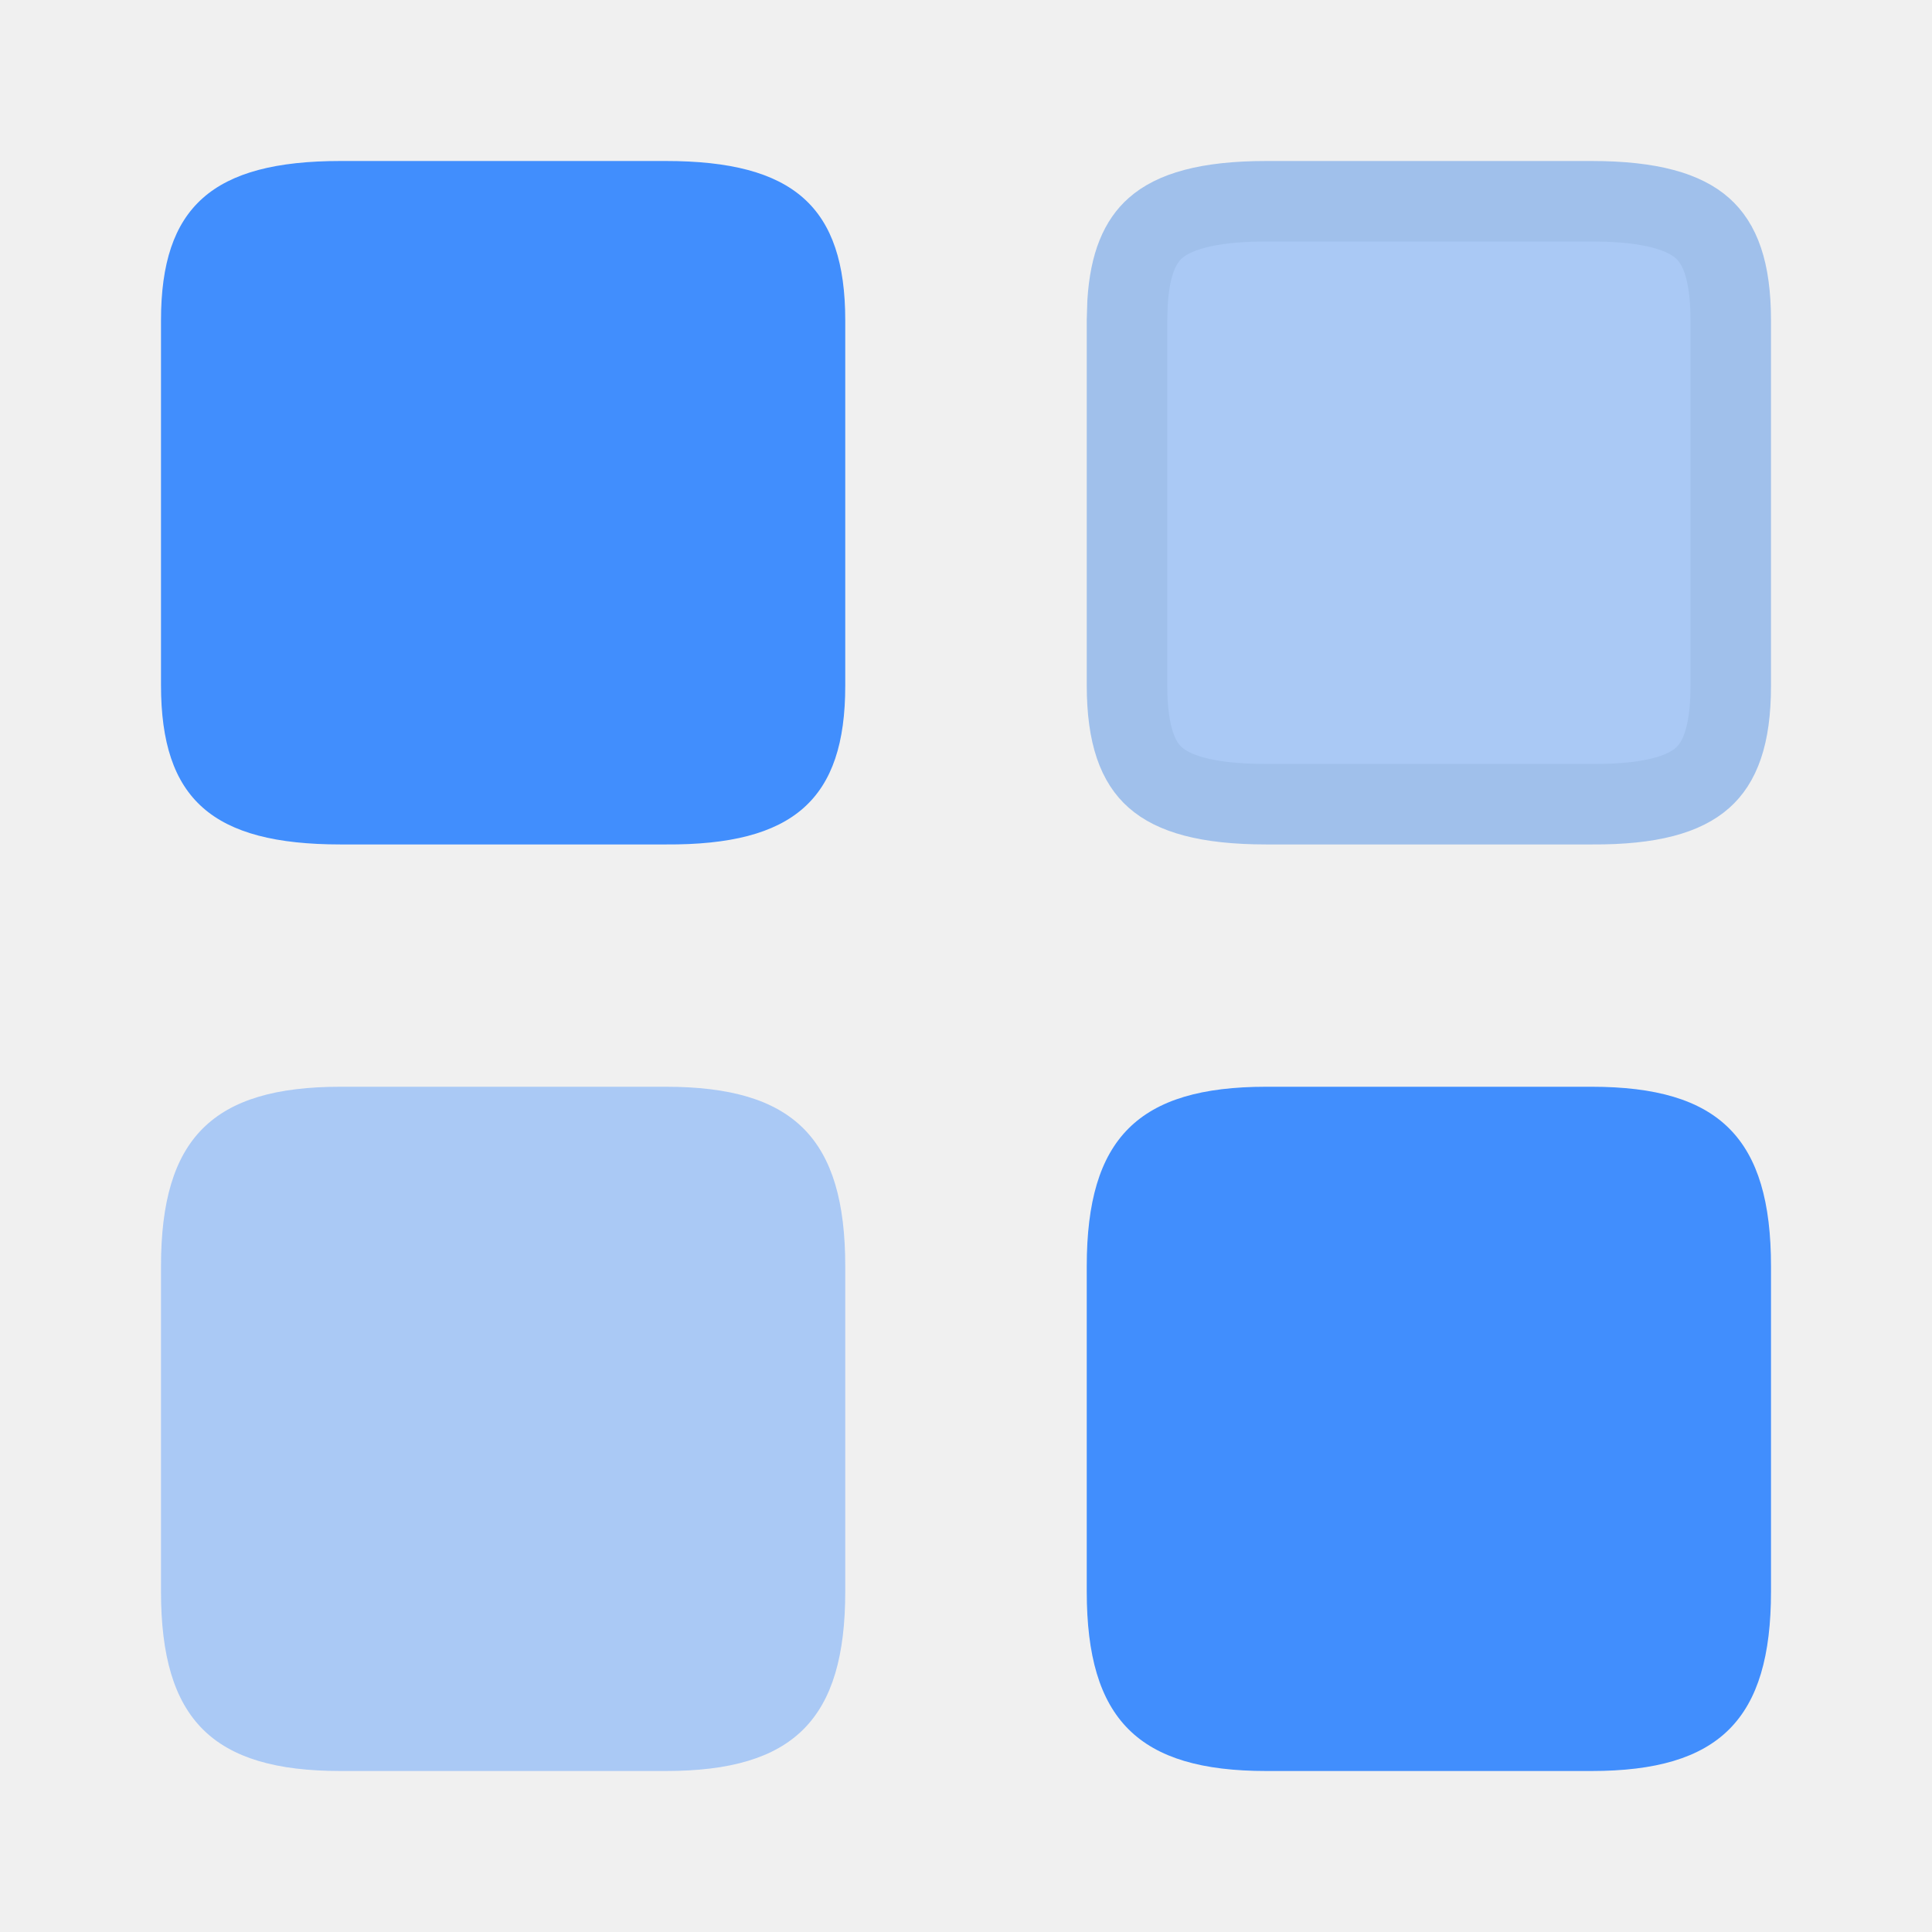
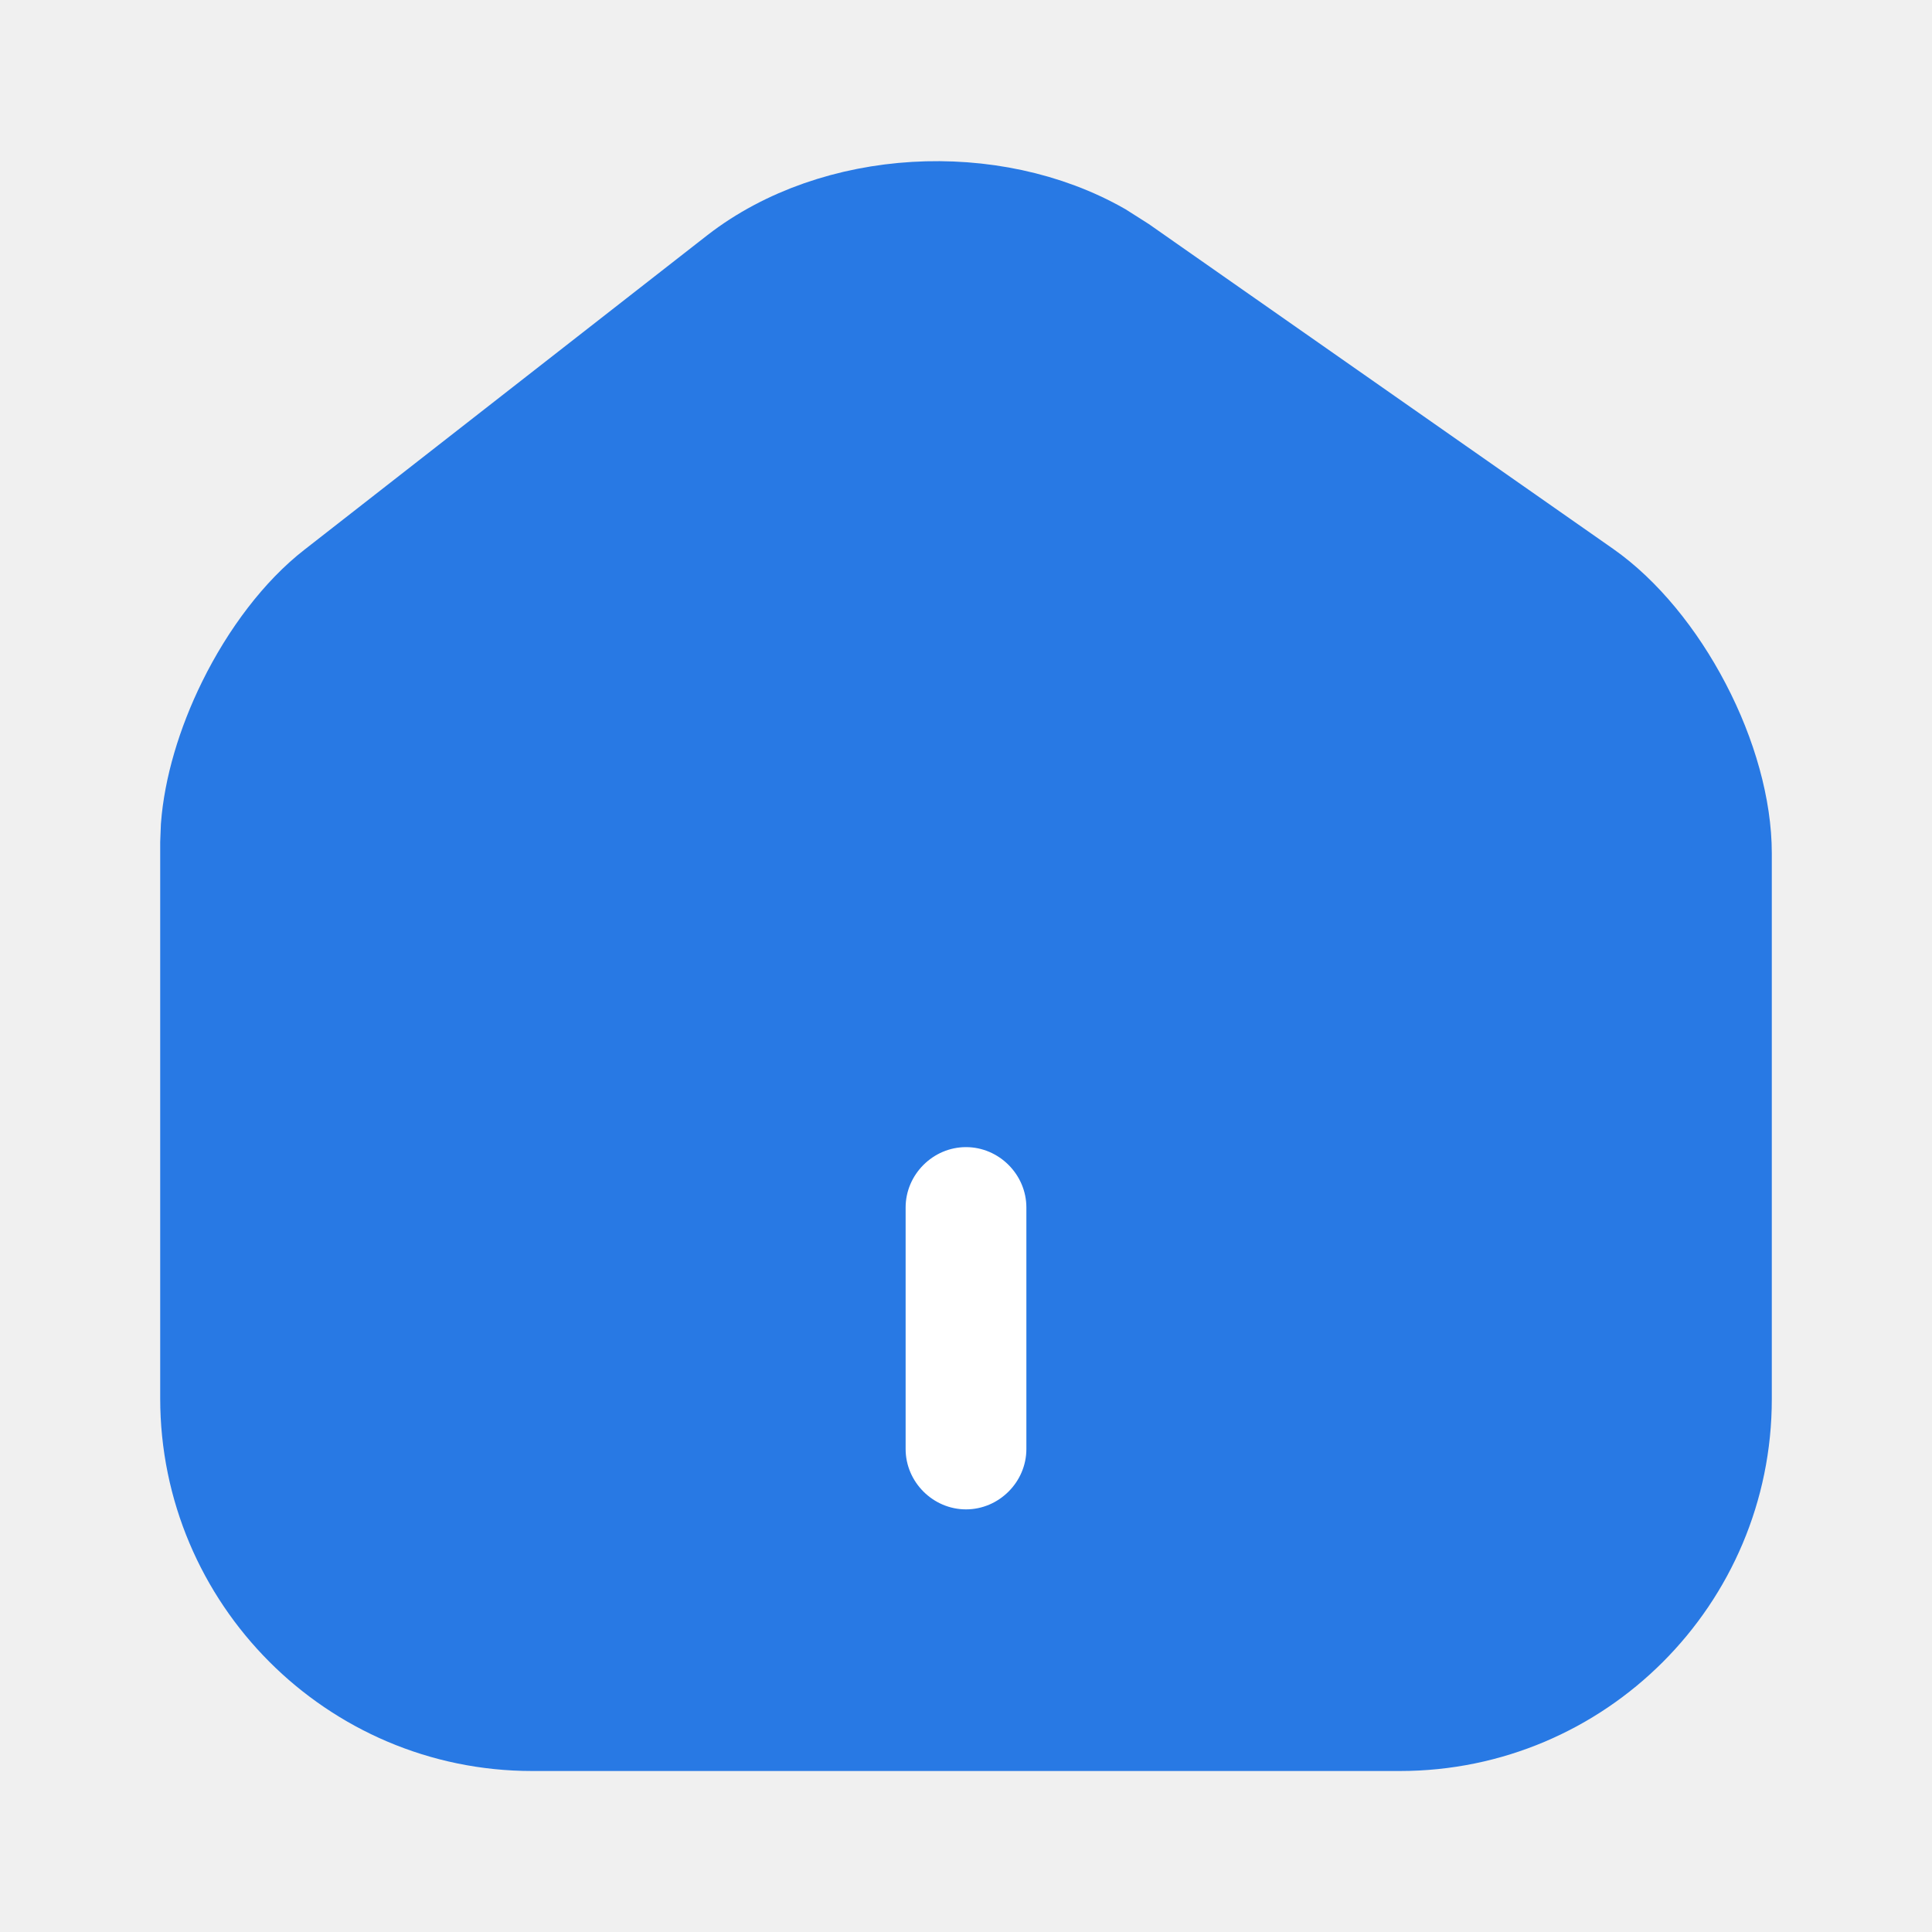
<svg xmlns="http://www.w3.org/2000/svg" width="24" height="24" viewBox="0 0 24 24" fill="none">
-   <path opacity="0.4" d="M15.73 2.5H19.77C20.526 2.5 20.93 2.64 21.149 2.835C21.354 3.017 21.5 3.34 21.5 3.98V8.52C21.5 9.161 21.353 9.483 21.149 9.663C20.931 9.857 20.529 9.995 19.773 9.99H15.73C14.973 9.99 14.57 9.852 14.351 9.658C14.147 9.478 14 9.156 14 8.51V3.98L14.007 3.754C14.038 3.261 14.172 2.994 14.351 2.835C14.57 2.64 14.975 2.5 15.73 2.5Z" fill="#418EFD" stroke="#2879E4" />
-   <path d="M22 19.77V15.73C22 14.14 21.36 13.5 19.77 13.5H15.73C14.14 13.5 13.5 14.14 13.5 15.73V19.77C13.5 21.36 14.14 22 15.73 22H19.77C21.36 22 22 21.36 22 19.77Z" fill="#418EFD" />
-   <path d="M10.5 8.52V3.98C10.5 2.57 9.86 2 8.27 2H4.23C2.64 2 2 2.57 2 3.98V8.51C2 9.93 2.64 10.49 4.23 10.49H8.27C9.86 10.5 10.5 9.93 10.5 8.52Z" fill="#418EFD" />
-   <path opacity="0.4" d="M10.5 19.77V15.73C10.5 14.14 9.86 13.5 8.27 13.5H4.23C2.64 13.5 2 14.14 2 15.73V19.77C2 21.36 2.64 22 4.23 22H8.27C9.86 22 10.5 21.36 10.5 19.77Z" fill="#418EFD" />
+   <path d="M9.097 3.314C10.35 2.344 12.335 2.236 13.724 3.028L13.993 3.199L19.754 7.229C20.223 7.558 20.667 8.097 20.994 8.724C21.322 9.351 21.51 10.024 21.51 10.6V17.38C21.51 19.654 19.664 21.5 17.391 21.5H6.61C4.338 21.5 2.49 19.645 2.49 17.37V10.47L2.498 10.265C2.535 9.776 2.698 9.22 2.959 8.69C3.257 8.085 3.661 7.556 4.088 7.224L9.097 3.314Z" fill="#2879E4" stroke="#2879E4" />
+   <path d="M12 18.75C11.59 18.75 11.25 18.41 11.25 18V15C11.25 14.59 11.59 14.25 12 14.25C12.41 14.25 12.75 14.59 12.75 15V18C12.75 18.41 12.41 18.75 12 18.75Z" fill="white" />
</svg>
